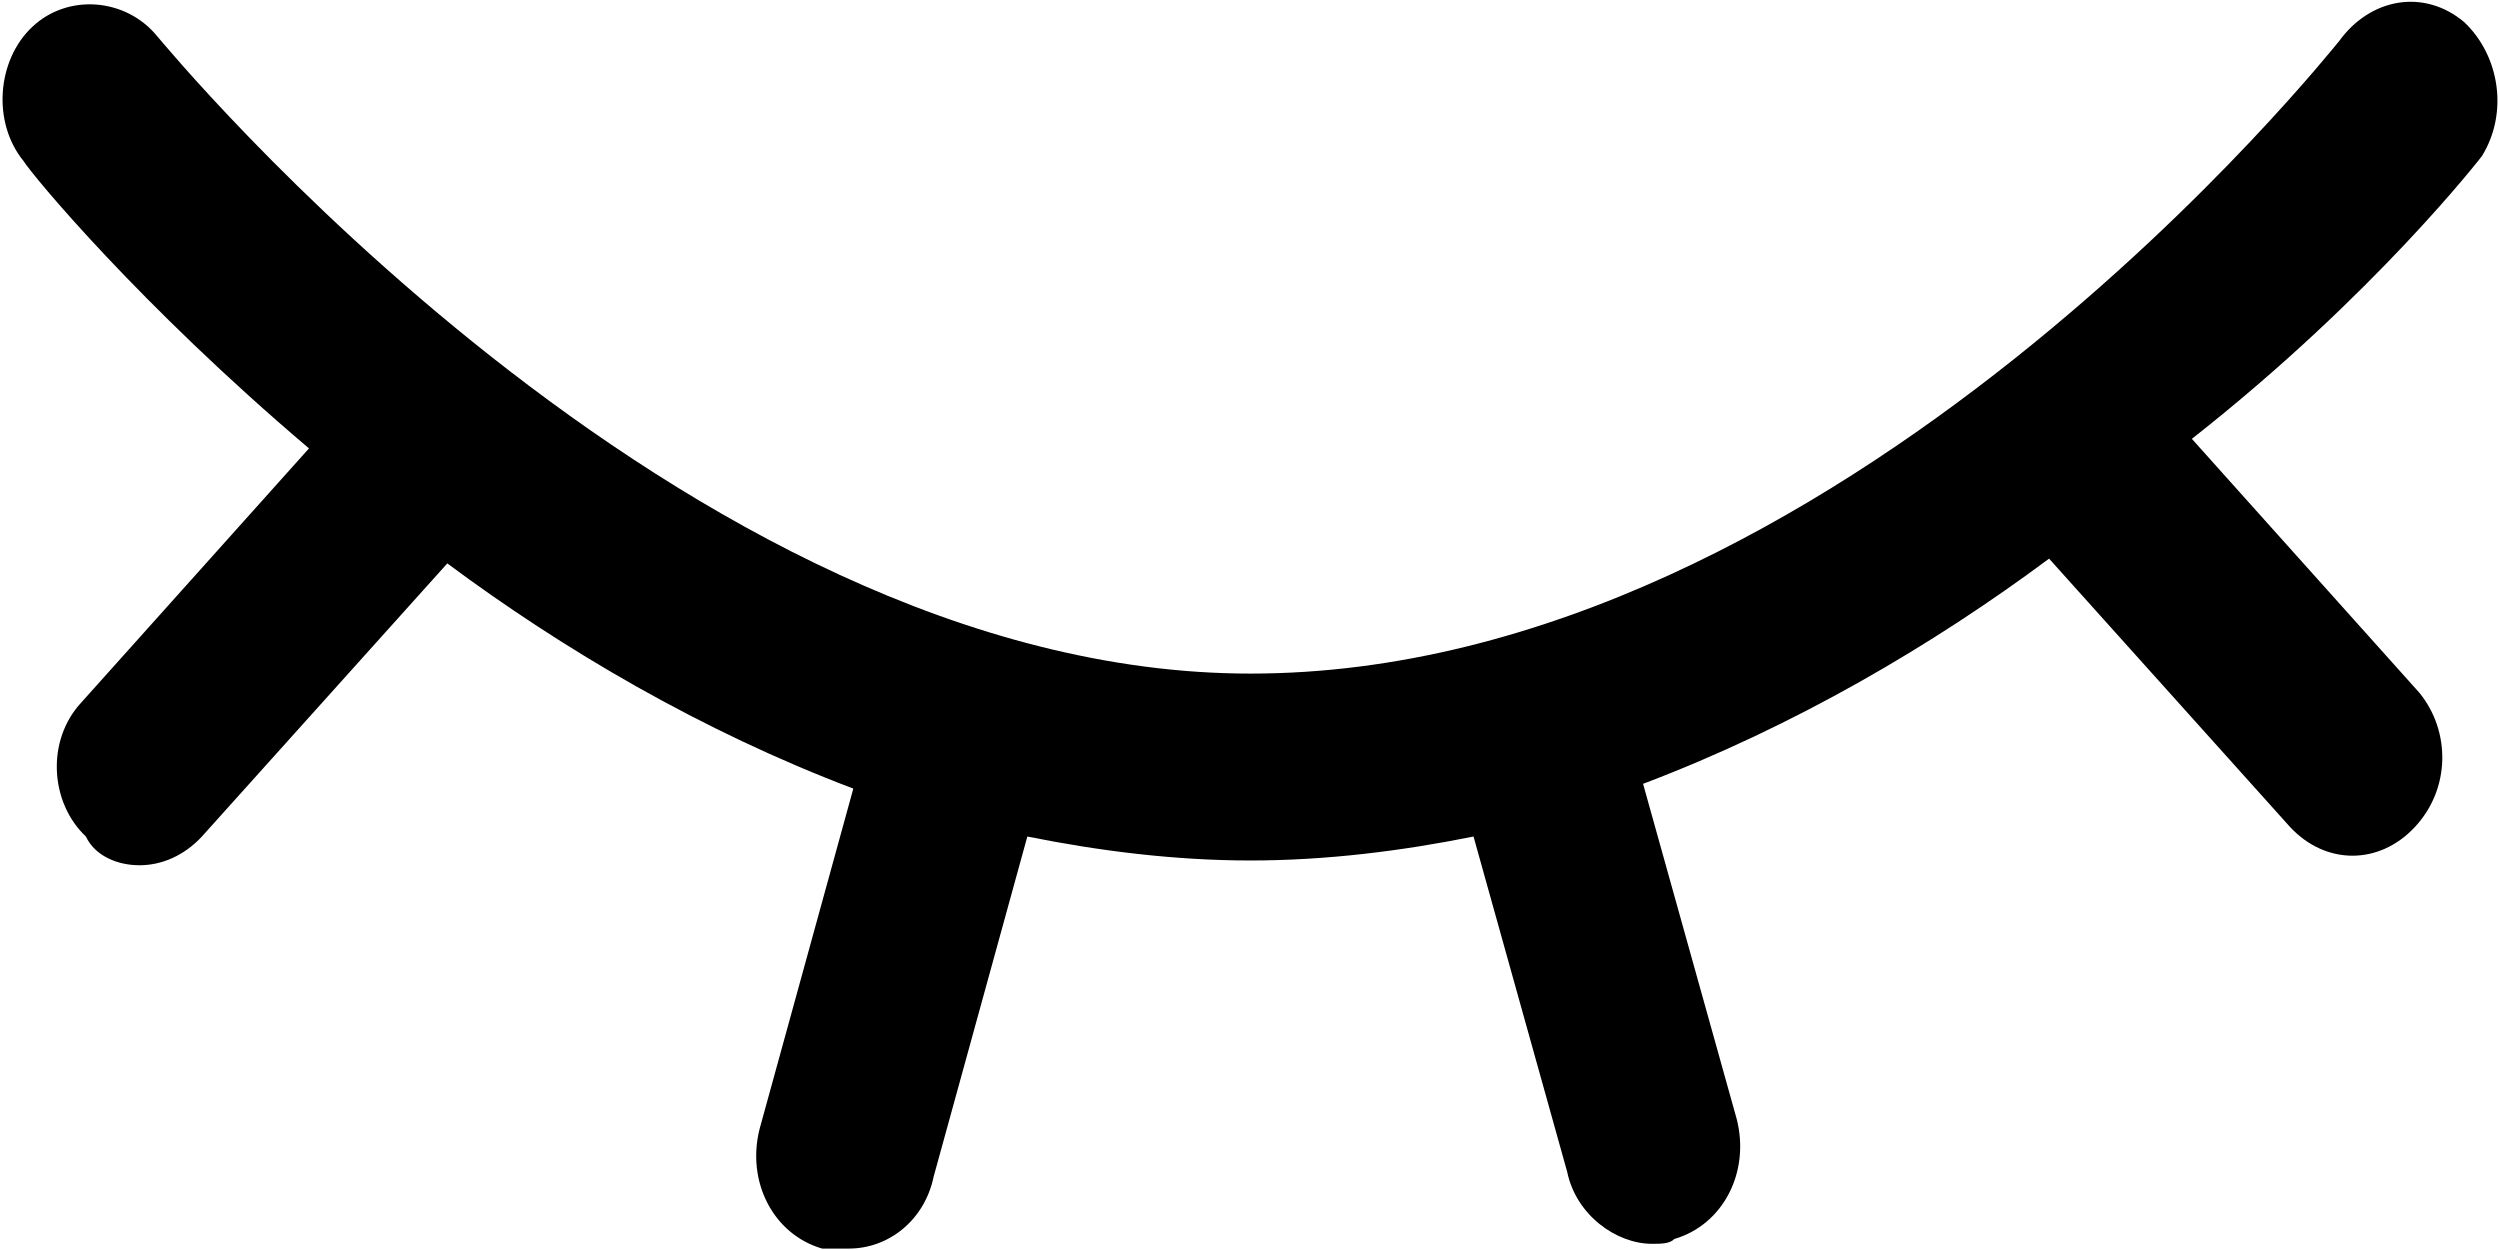
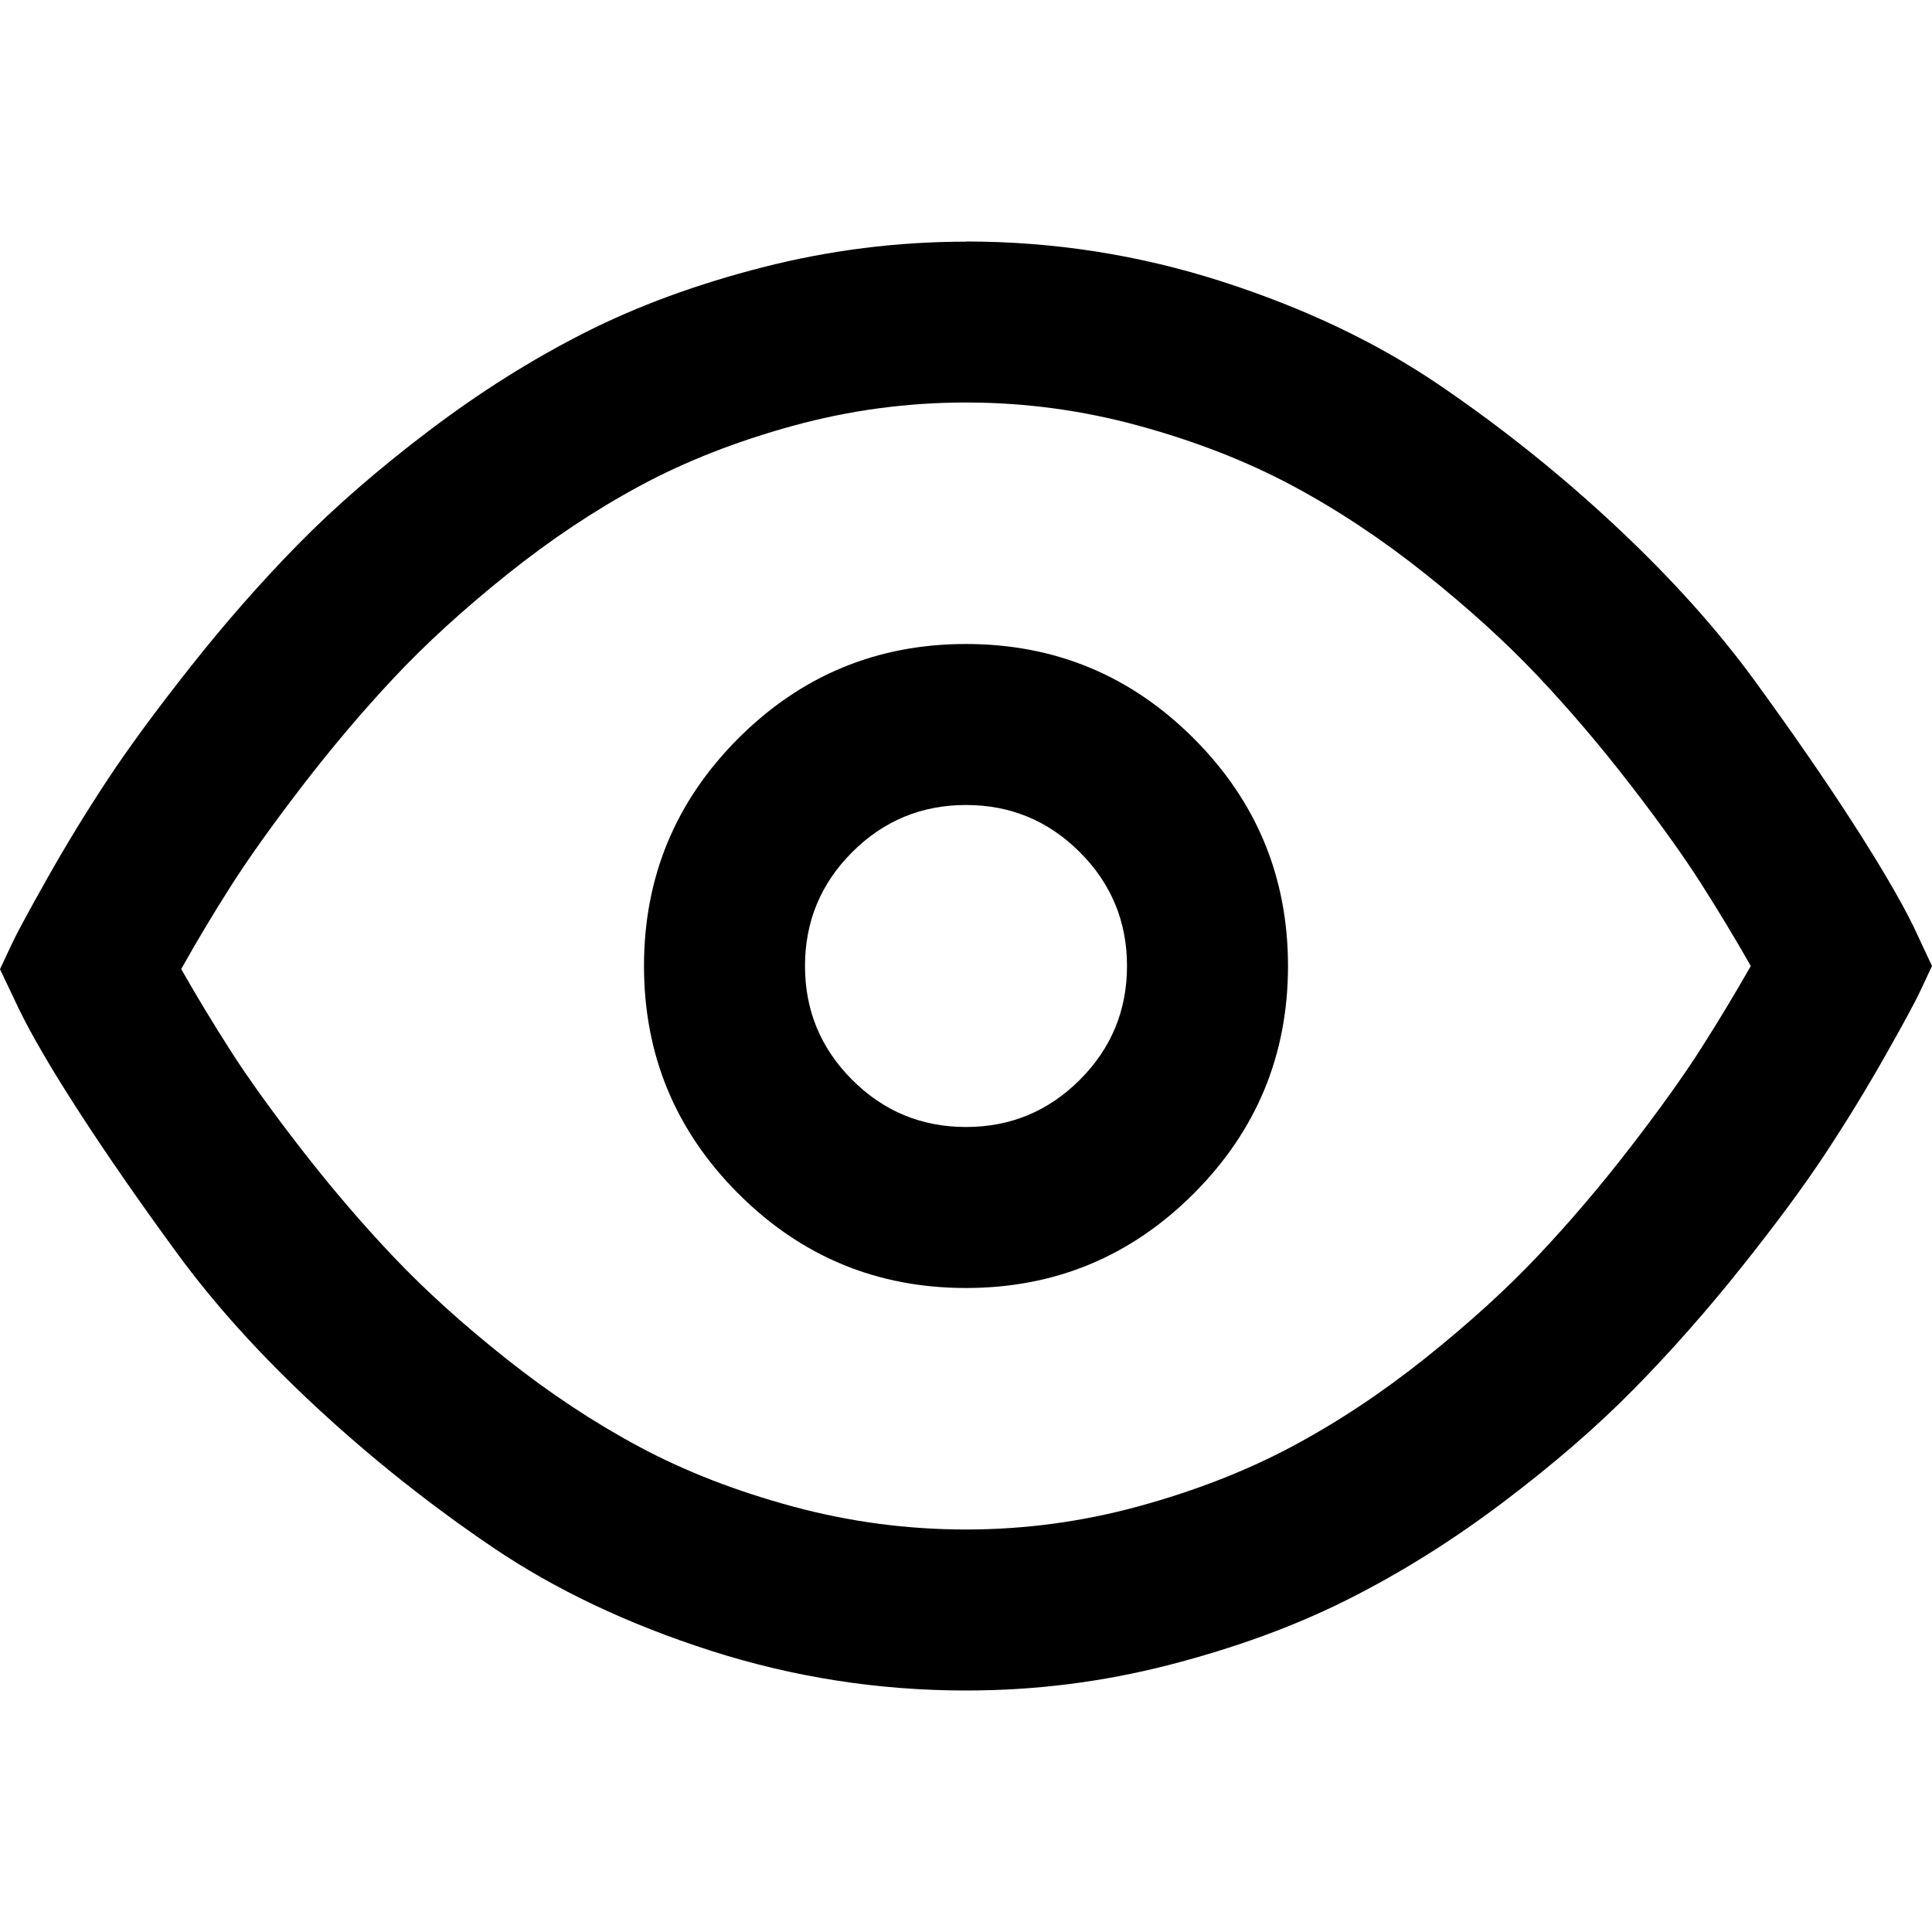
- <svg xmlns="http://www.w3.org/2000/svg" width="128" height="64">
-   <path d="M127.072 7.994c1.37-2.208.914-5.152-.914-6.87-2.056-1.717-4.797-1.226-6.396.982-.229.245-25.586 32.382-55.74 32.382-29.24 0-55.74-32.382-55.968-32.627-1.6-1.963-4.57-2.208-6.397-.49C-.17 3.086-.399 6.275 1.2 8.238c.457.736 5.94 7.36 14.62 14.72L4.17 35.96c-1.828 1.963-1.6 5.152.228 6.87.457.98 1.6 1.471 2.742 1.471s2.284-.49 3.198-1.472l12.564-13.983c5.94 4.416 13.021 8.587 20.788 11.53l-4.797 17.418c-.685 2.699.686 5.397 3.198 6.133h1.37c2.057 0 3.884-1.472 4.341-3.68L52.6 42.83c3.655.736 7.538 1.227 11.422 1.227 3.883 0 7.767-.49 11.422-1.227l4.797 17.173c.457 2.208 2.513 3.68 4.34 3.68.457 0 .914 0 1.143-.246 2.513-.736 3.883-3.434 3.198-6.133l-4.797-17.172c7.767-2.944 14.848-7.114 20.788-11.53l12.336 13.738c.913.981 2.056 1.472 3.198 1.472s2.284-.49 3.198-1.472c1.828-1.963 1.828-4.906.228-6.87l-11.65-13.001c9.366-7.36 14.849-14.474 14.849-14.474z" />
+ <svg xmlns="http://www.w3.org/2000/svg" class="icon" viewBox="0 0 1024 1024" width="128" height="128">
+   <path d="M512 128q69.675 0 135.51 21.163t115.498 54.997 93.483 74.837 73.685 82.006 51.67 74.837 32.17 54.827L1024 512q-2.347 4.992-6.315 13.483T998.87 560.17t-31.658 51.669-44.331 59.99-56.832 64.34-69.504 60.16-82.347 51.5-94.848 34.687T512 896q-69.675 0-135.51-21.163t-115.498-54.826-93.483-74.326-73.685-81.493-51.67-74.496-32.17-54.997L0 513.707q2.347-4.992 6.315-13.483t18.816-34.816 31.658-51.84 44.331-60.33 56.832-64.683 69.504-60.331 82.347-51.84 94.848-34.816T512 128.085zm0 85.333q-46.677 0-91.648 12.331t-81.152 31.83-70.656 47.146-59.648 54.485-48.853 57.686-37.675 52.821-26.325 43.99q12.33 21.674 26.325 43.52t37.675 52.351 48.853 57.003 59.648 53.845T339.2 767.02t81.152 31.488T512 810.667t91.648-12.331 81.152-31.659 70.656-46.848 59.648-54.186 48.853-57.344 37.675-52.651T927.957 512q-12.33-21.675-26.325-43.648t-37.675-52.65-48.853-57.345-59.648-54.186-70.656-46.848-81.152-31.659T512 213.334zm0 128q70.656 0 120.661 50.006T682.667 512 632.66 632.661 512 682.667 391.339 632.66 341.333 512t50.006-120.661T512 341.333zm0 85.334q-35.328 0-60.33 25.002T426.666 512t25.002 60.33T512 597.334t60.33-25.002T597.334 512t-25.002-60.33T512 426.666z" />
</svg>
